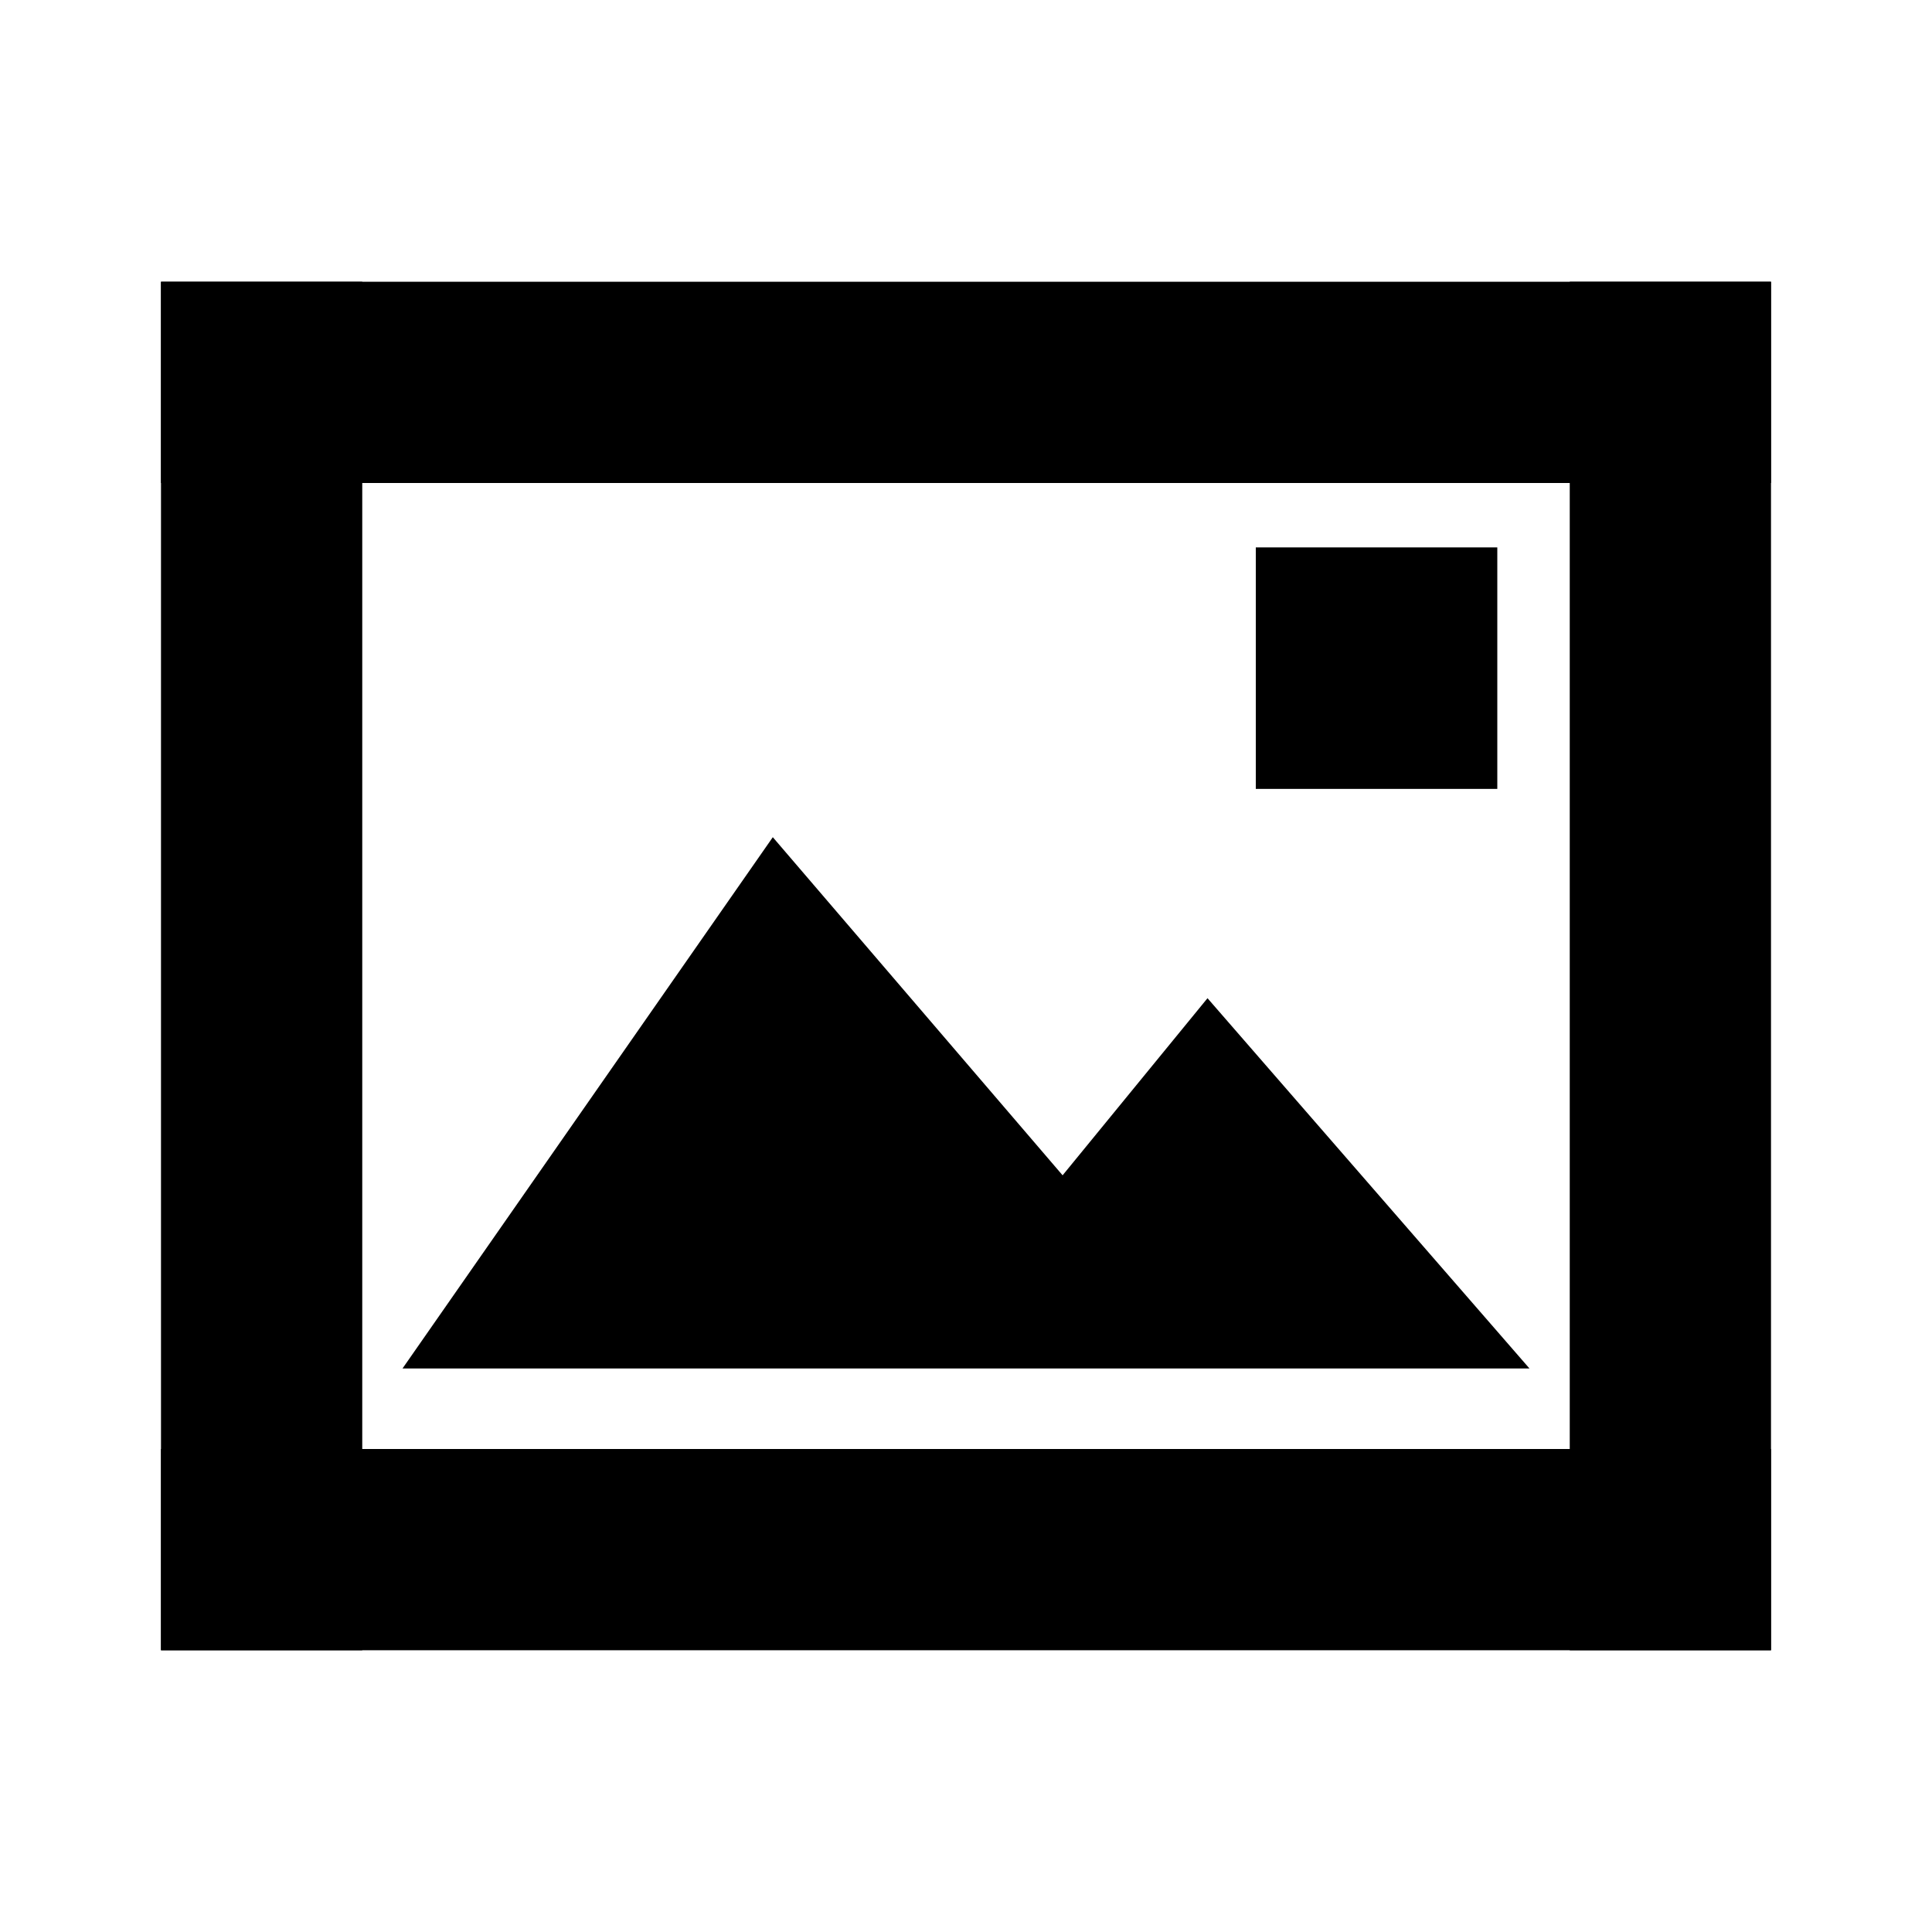
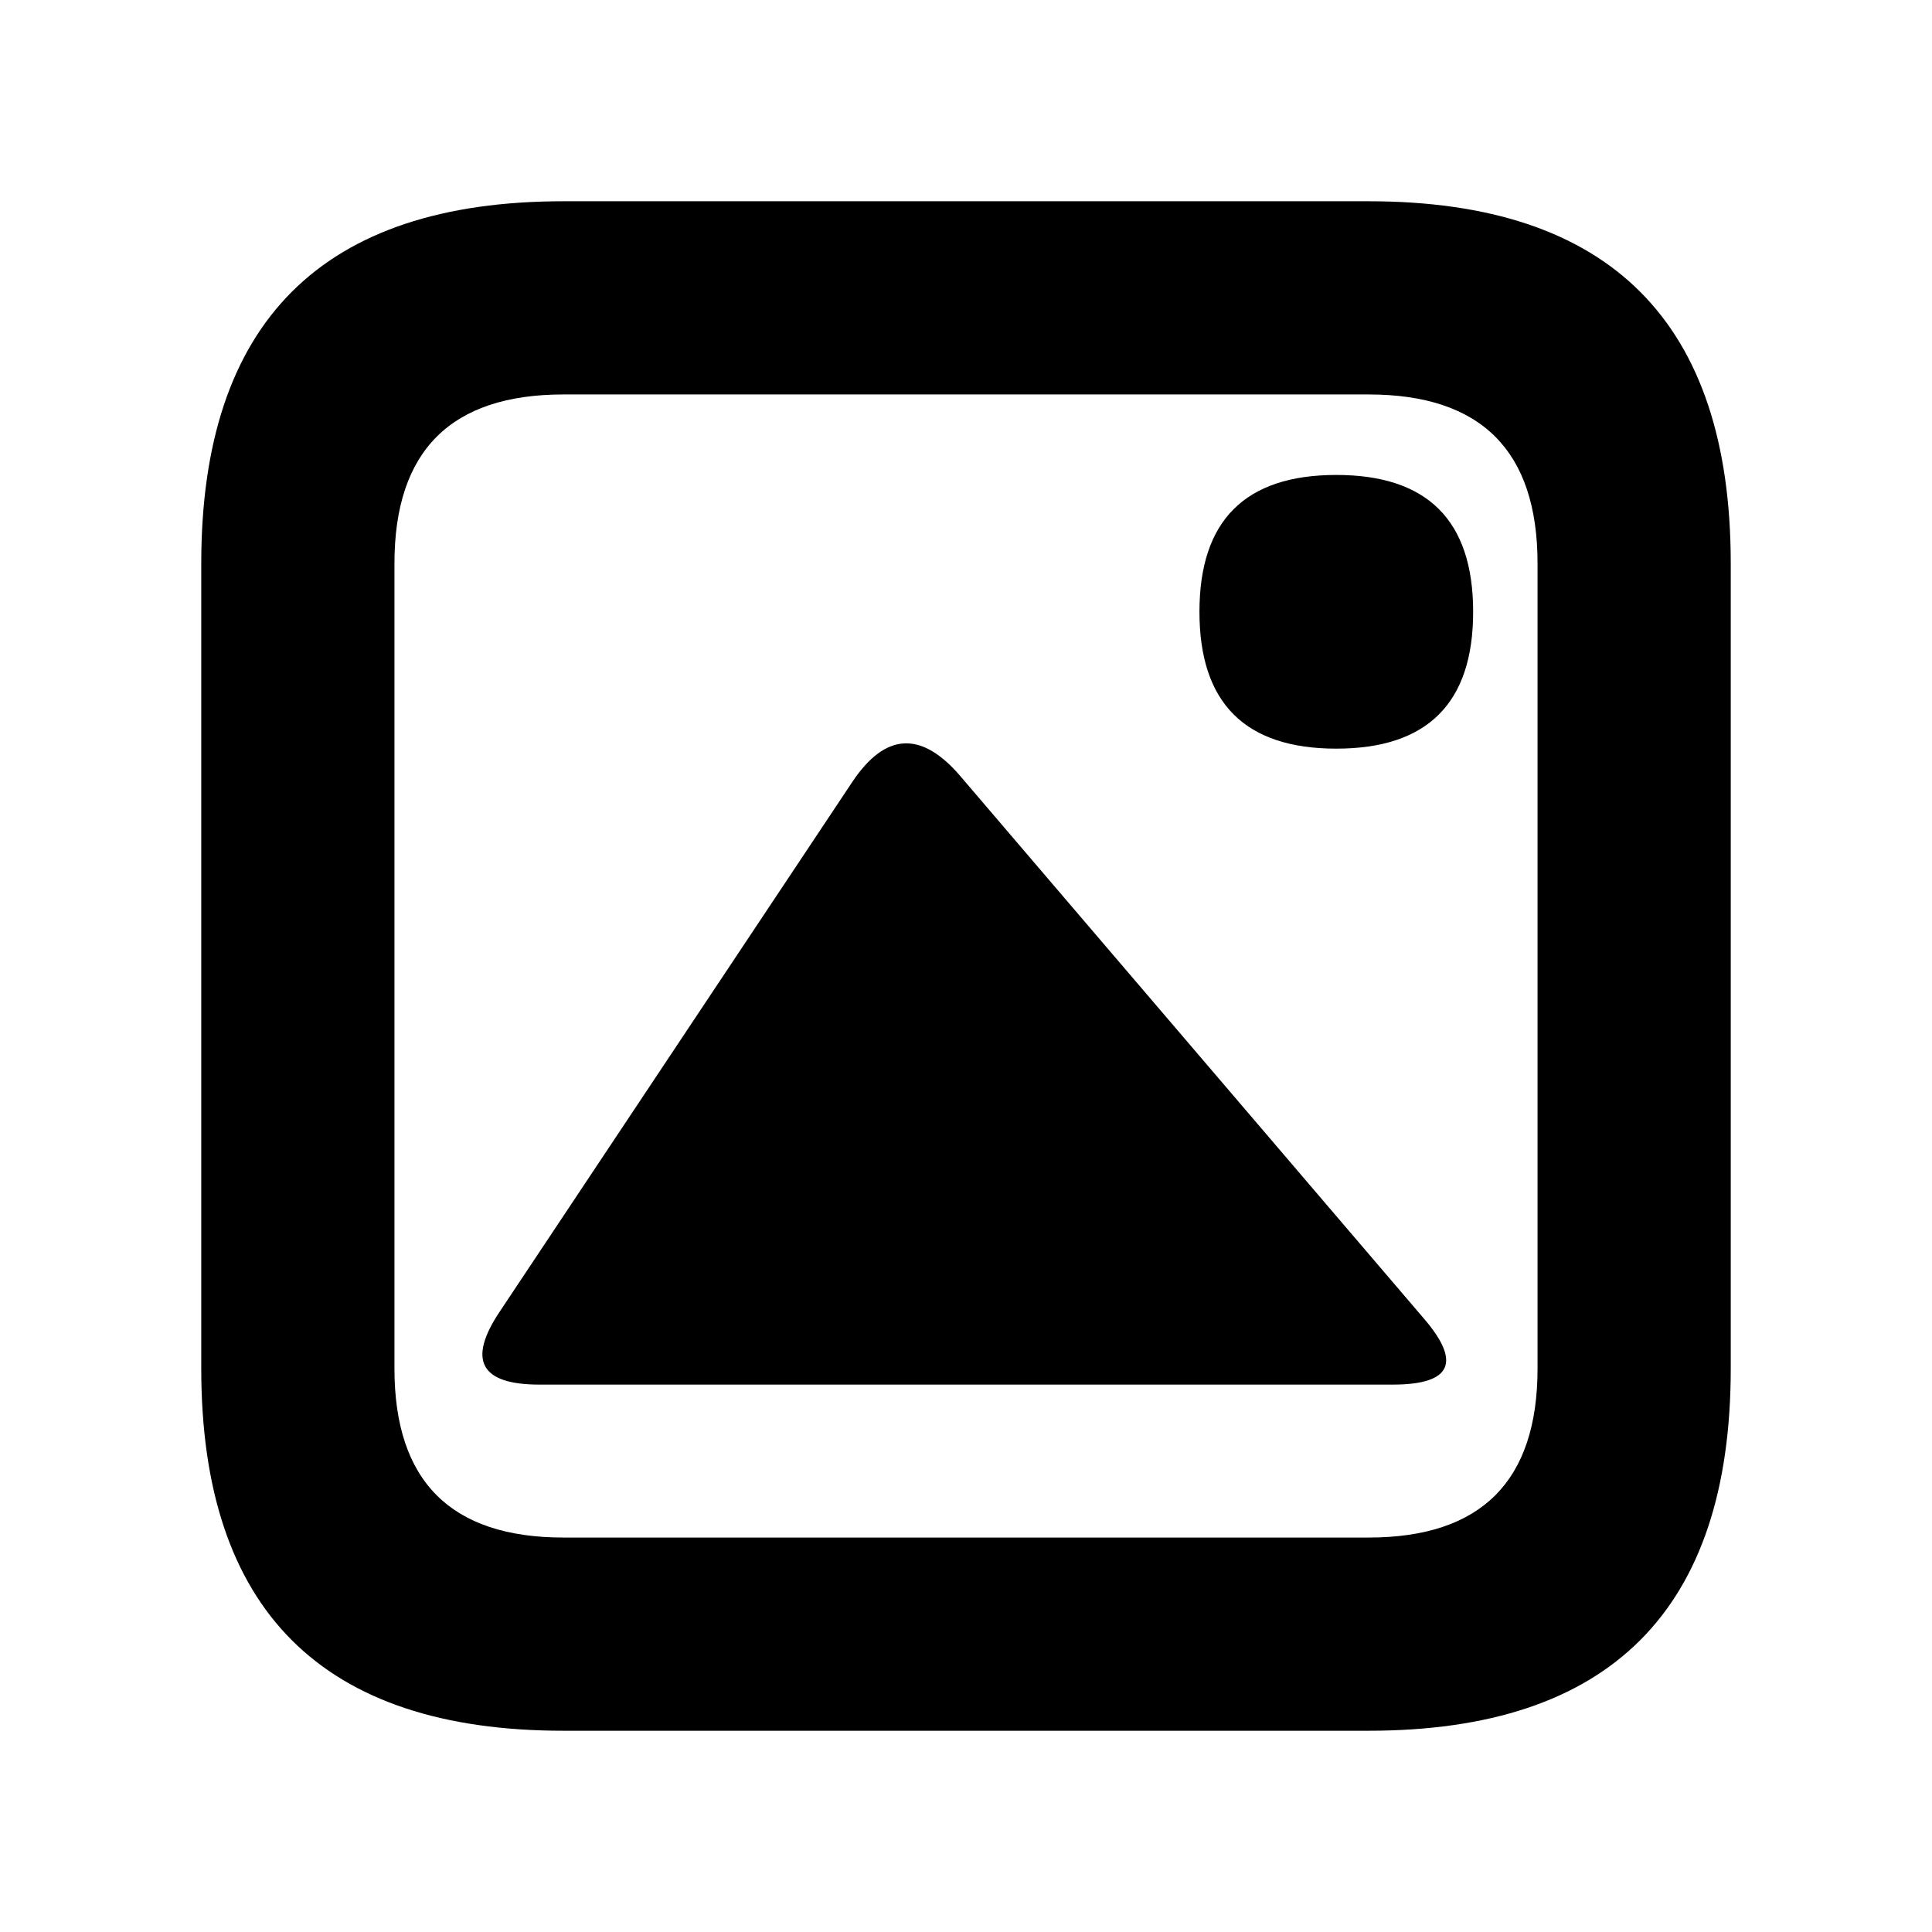
<svg xmlns="http://www.w3.org/2000/svg" viewBox="0 0 24 24">
-   <path d="M2 3.5 H22 V6 H2 Z" />
-   <path d="M2 18 H22 V20.5 H2 Z" />
-   <path d="M2 3.5 H4.5 V20.5 H2 Z" />
-   <path d="M19.5 3.5 H22 V20.5 H19.5 Z" />
-   <path d="M15.6 6.8 H18.6 V9.8 H15.6 Z" />
-   <path d="M5 17 L9.6 10.4 L13.2 14.6 L15 12.4 L19 17 Z" />
+   <path d="M7 2.5 H17 Q21.5 2.5 21.5 7 V17 Q21.5 21.5 17 21.5 H7 Q2.5 21.5 2.5 17 V7 Q2.5 2.5 7 2.5 Z M7 4.9 Q4.9 4.9 4.9 7 V17 Q4.9 19.1 7 19.1 H17 Q19.1 19.1 19.1 17 V7 Q19.1 4.9 17 4.9 Z" />
+   <path d="M14.9 7.6 Q14.9 5.9 16.6 5.9 Q18.3 5.9 18.3 7.6 Q18.3 9.3 16.6 9.3 Q14.9 9.3 14.9 7.6 Z" />
+   <path d="M6.21 16.29 L10.59 9.71 Q11.2 8.8 11.92 9.63 L17.68 16.37 Q18.4 17.2 17.3 17.2 L6.7 17.2 Q5.6 17.2 6.21 16.29 Z" />
</svg>
